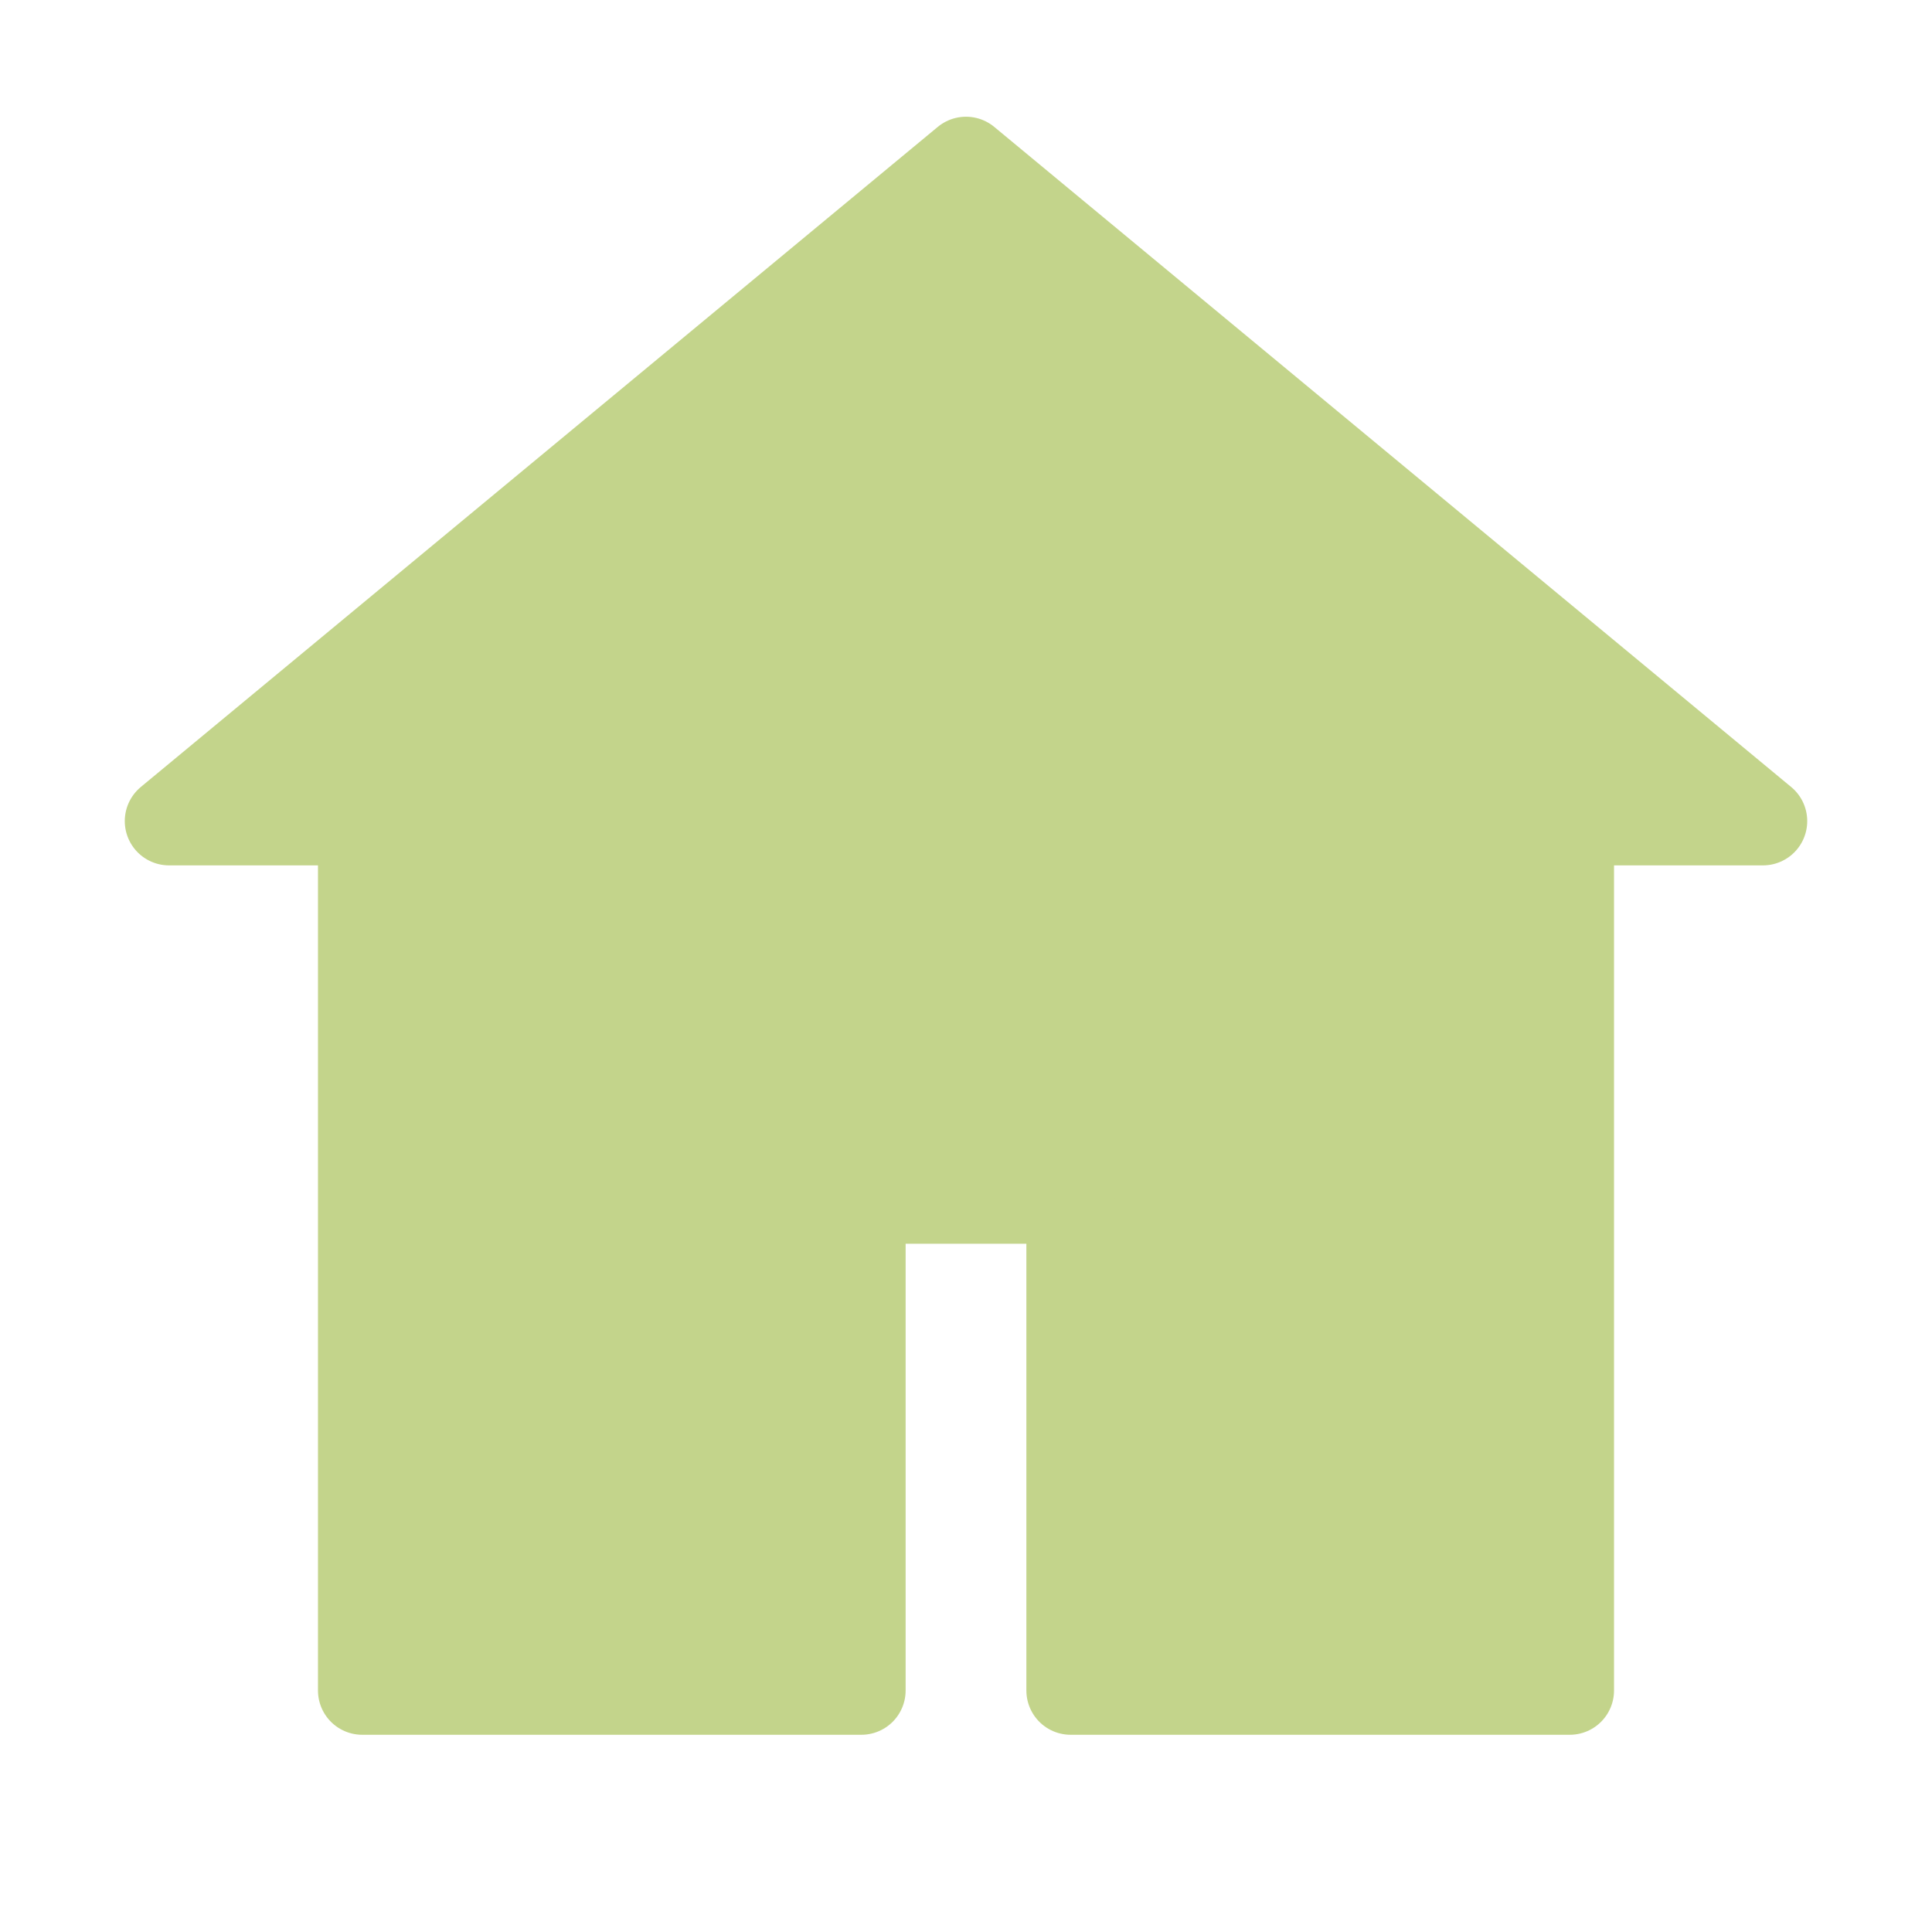
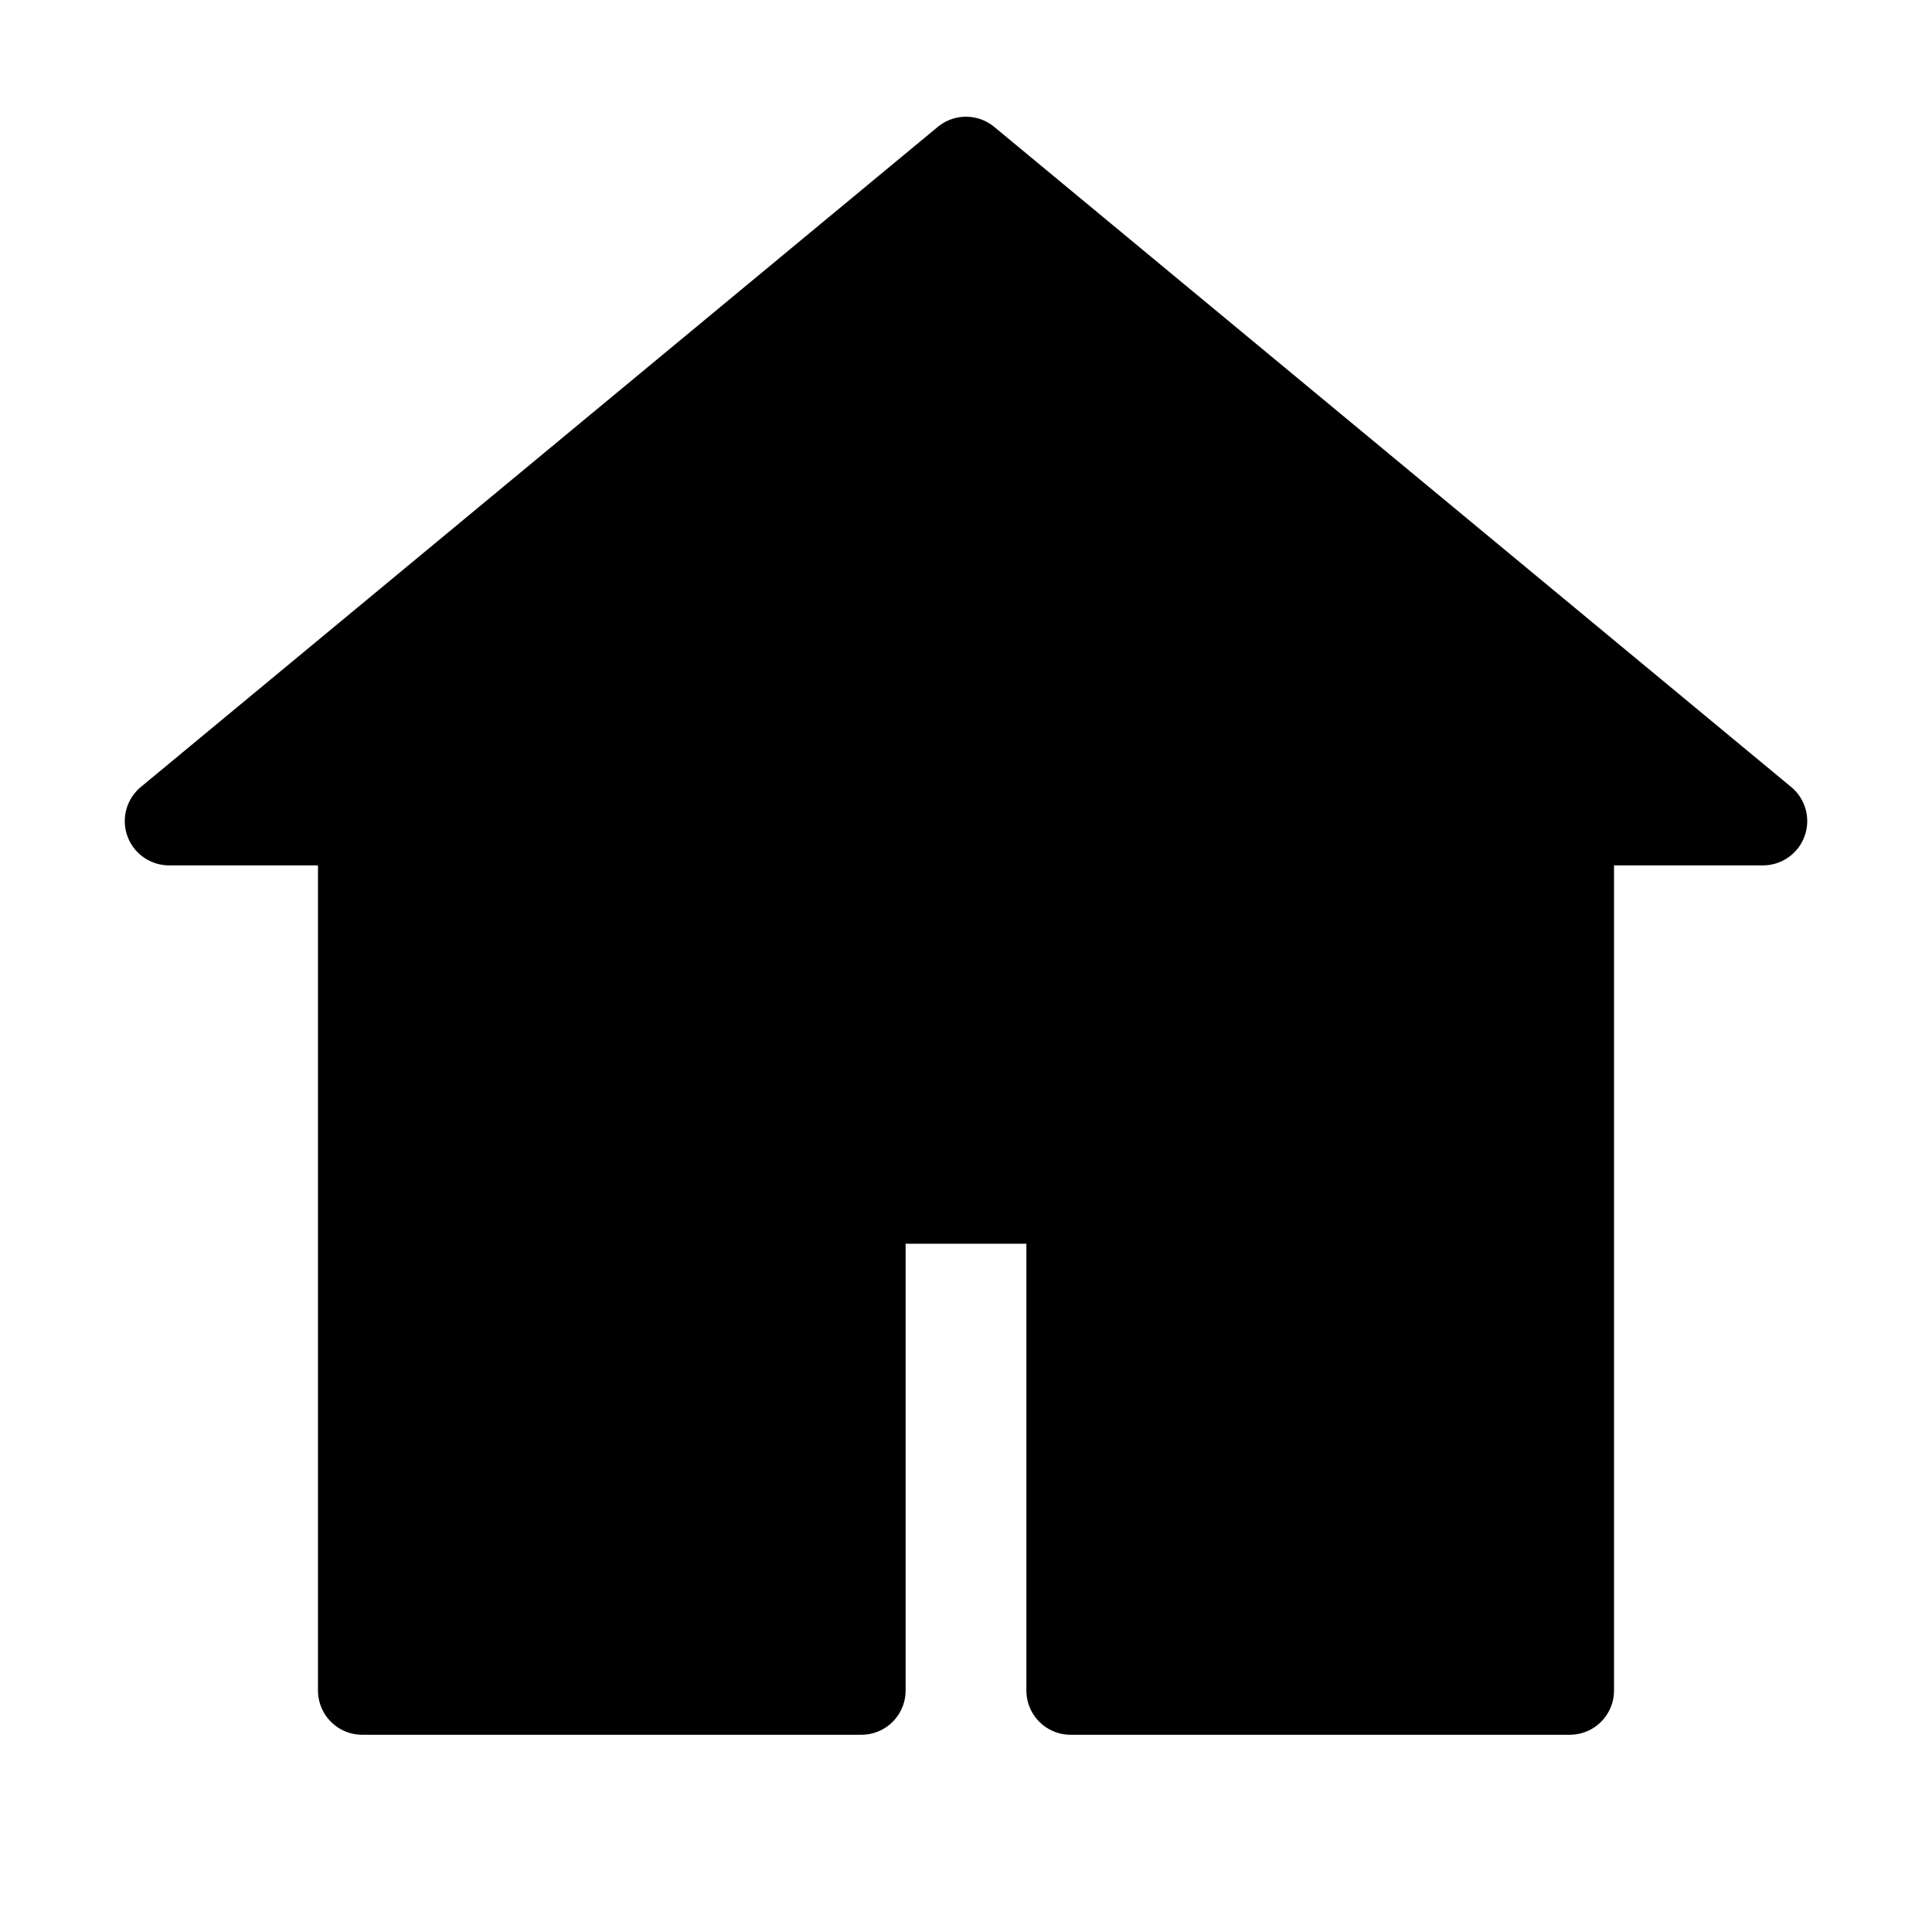
<svg xmlns="http://www.w3.org/2000/svg" viewBox="0 0 24 24" fill="none">
-   <path d="M2.1 10.2 12 2l9.9 8.2h-2.4V21h-6.2v-6.1h-2.6V21H4.5V10.2H2.1Z" fill="#c3d48b" stroke="#c3d48b" stroke-width="1.1" stroke-linejoin="round" />
+   <path d="M2.1 10.2 12 2l9.9 8.2h-2.4V21h-6.2v-6.1h-2.6V21H4.5V10.2H2.1Z" fill="currentColor" stroke="currentColor" stroke-width="1.1" stroke-linejoin="round" />
</svg>
